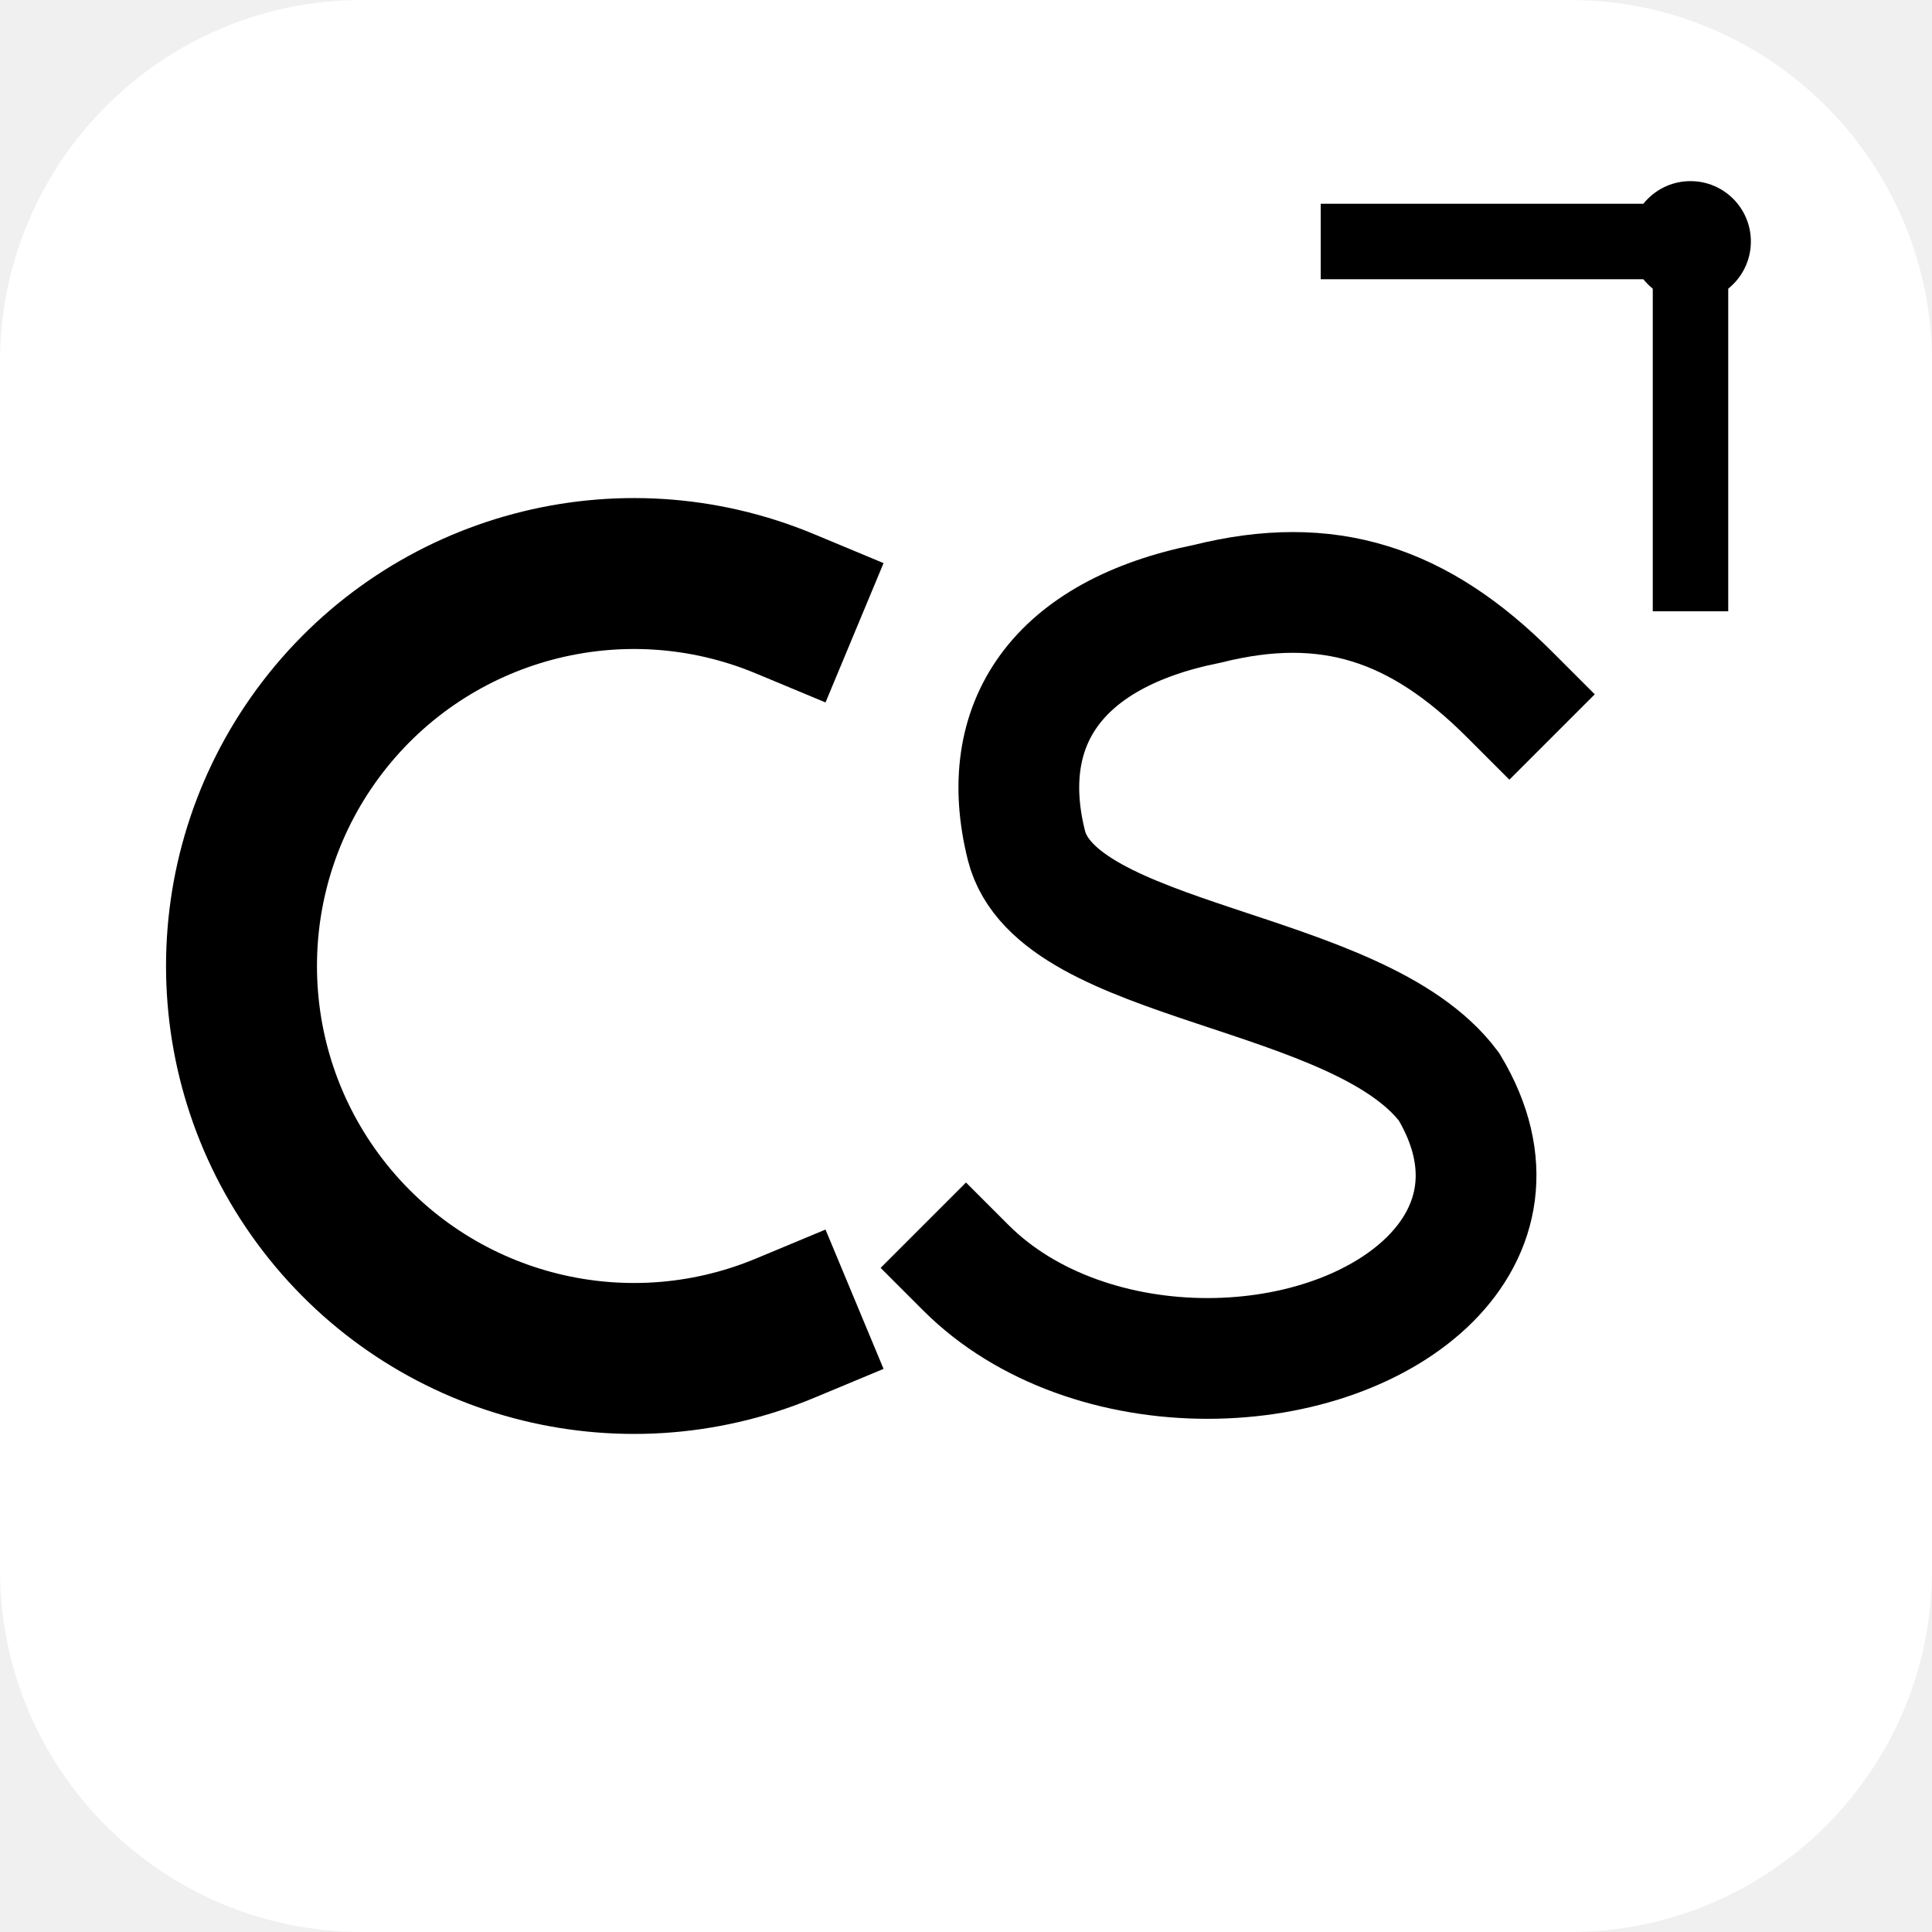
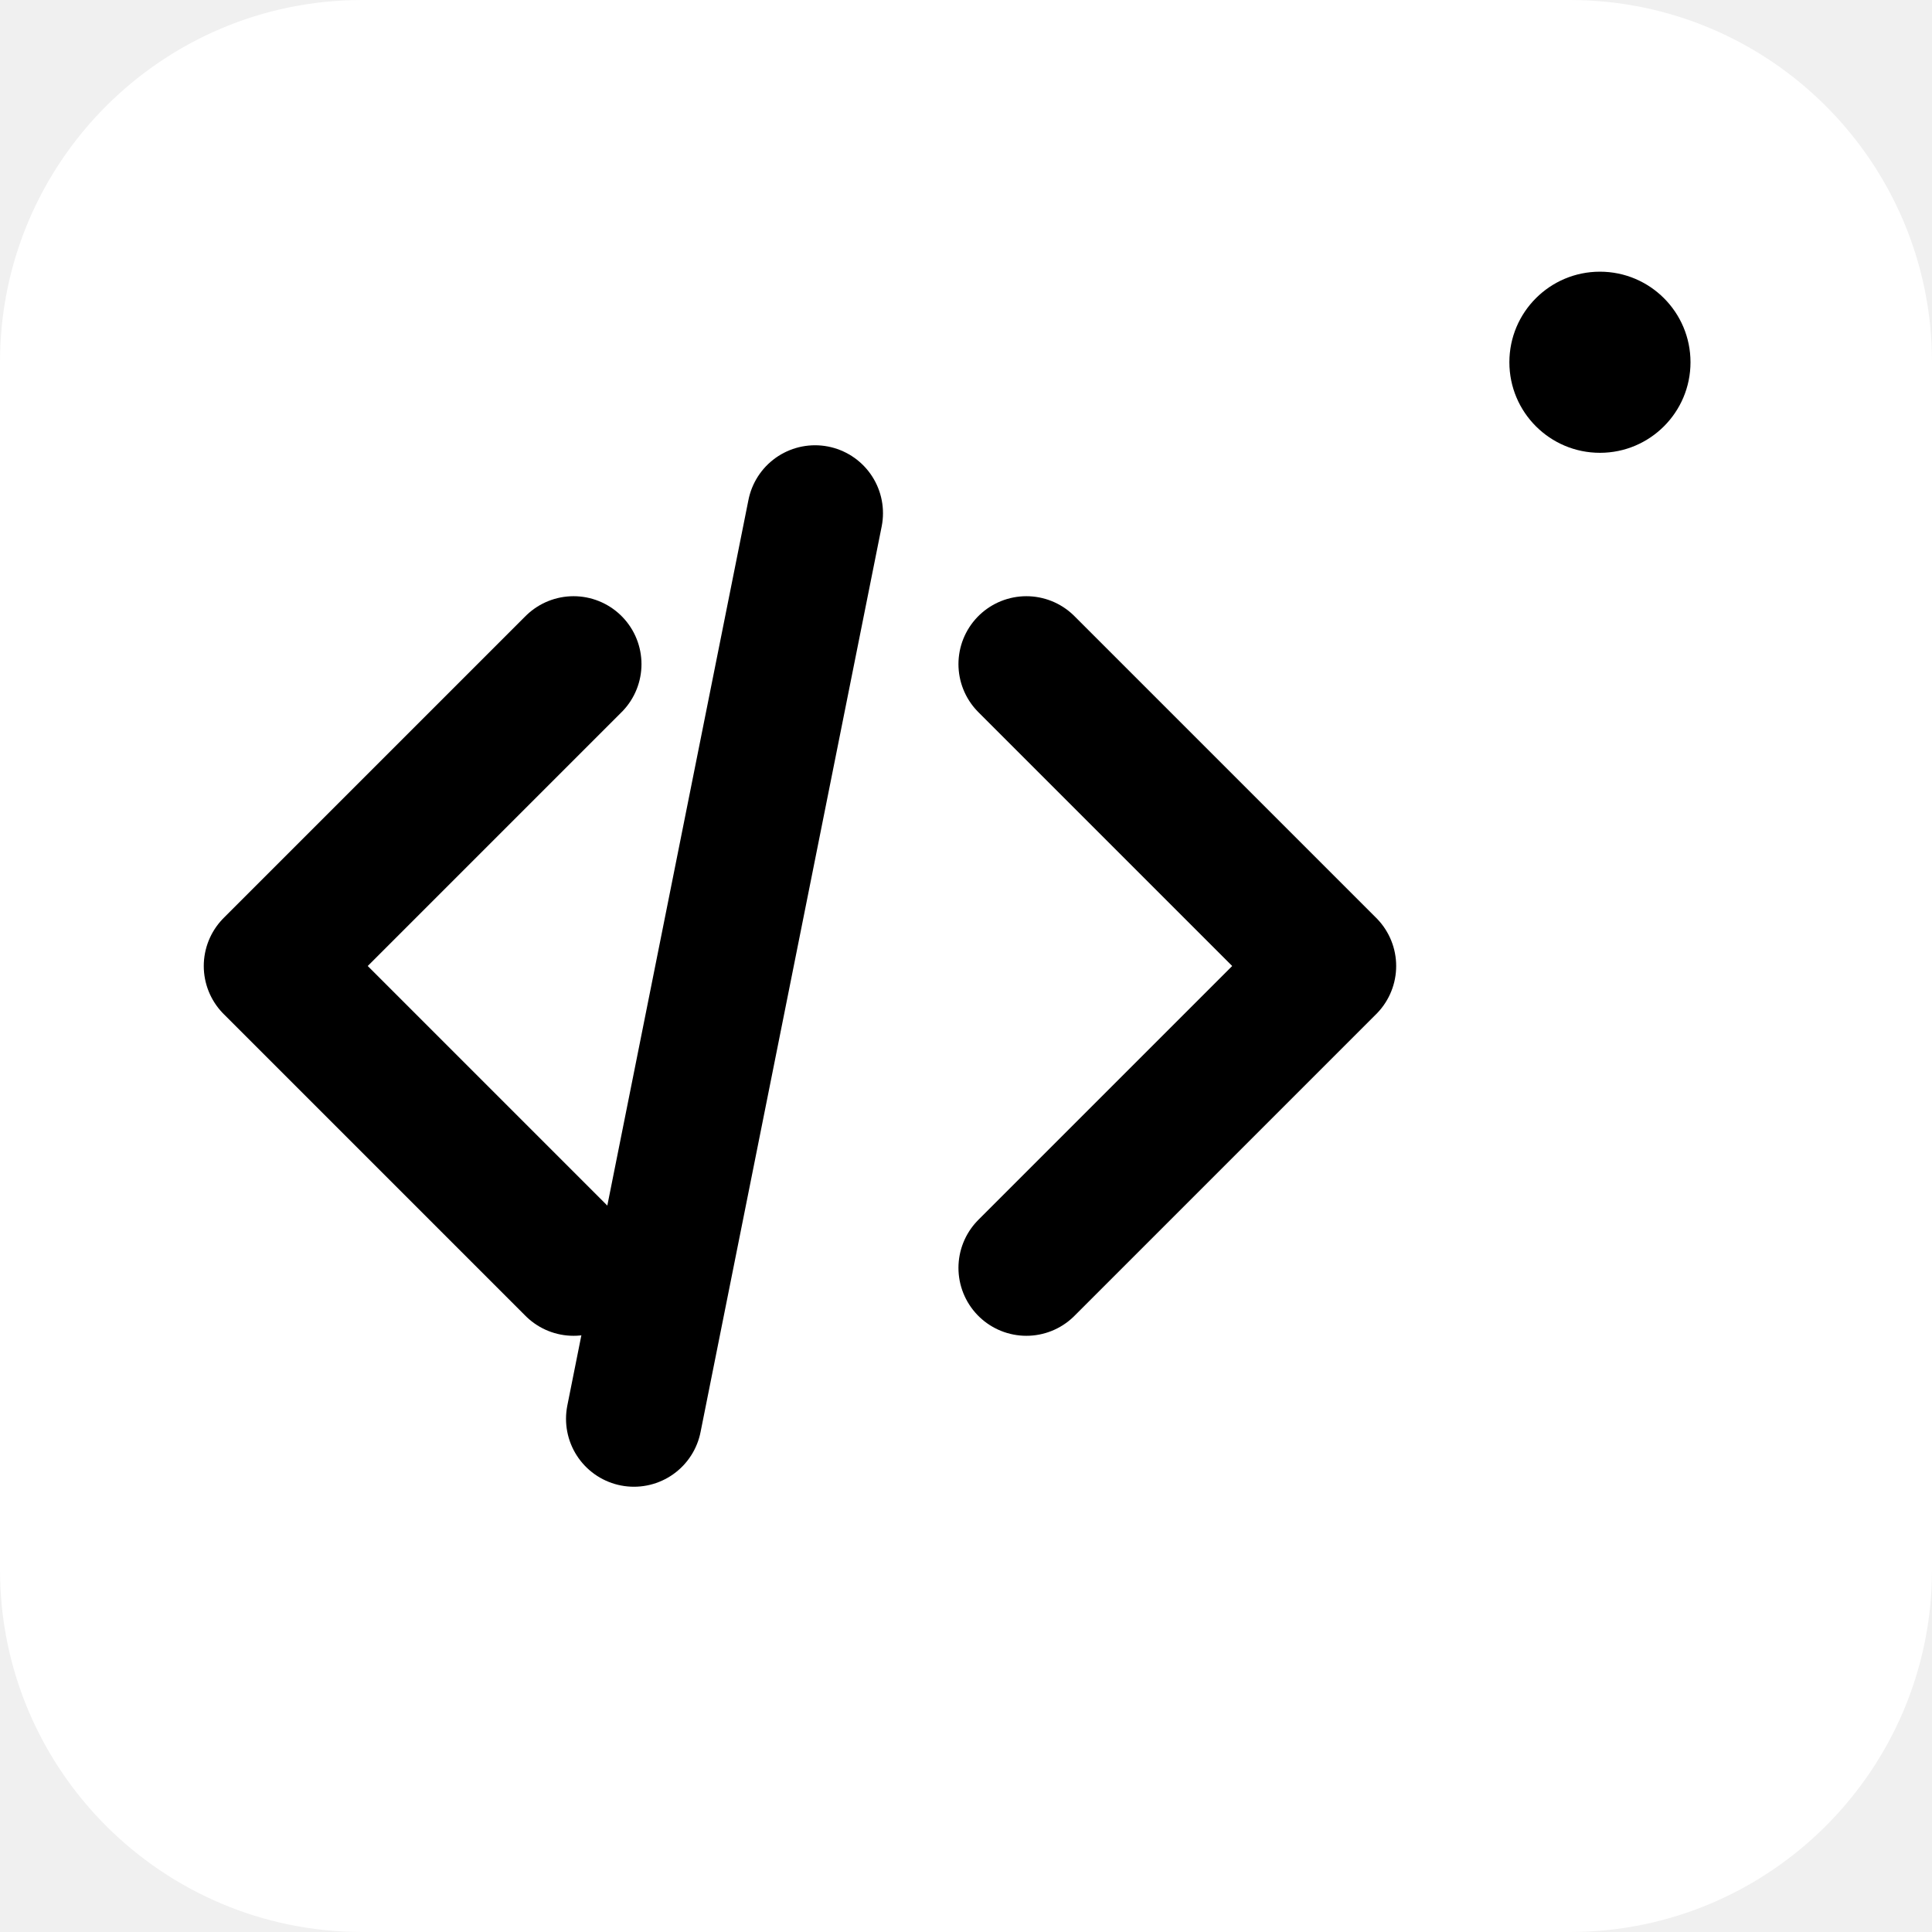
<svg xmlns="http://www.w3.org/2000/svg" viewBox="0 0 64 64">
-   <rect width="64" height="64" rx="12" fill="#fff" />
-   <path d="M26 20            A13 13 0 1 0 26 44" fill="none" stroke="#000" stroke-width="5" stroke-linecap="square" />
-   <path d="M50 23            C47 20 44 19 40 20            C35 21 33 24 34 28            C35 32 45 32 48 36            C51 41 46 45 40 45            C37 45 34 44 32 42" fill="none" stroke="#000" stroke-width="4" stroke-linecap="square" stroke-linejoin="miter" />
-   <path d="M45 8 L56 8 L56 19" fill="none" stroke="#000" stroke-width="2.5" stroke-linecap="square" />
-   <circle cx="56" cy="8" r="2" fill="#000" />
+   <rect width="64" height="64" rx="12" fill="#ffffff" />
+   <g fill="none" stroke="#000000" stroke-width="4.5" stroke-linecap="round" stroke-linejoin="round">
+     <path d="M19 22 L9 32 L19 42" />
+     <path d="M27 17 L21 47" />
+     <path d="M34 22 L44 32 L34 42" />
+   </g>
+   <circle cx="53" cy="12" r="3" fill="#000000" />
</svg>
